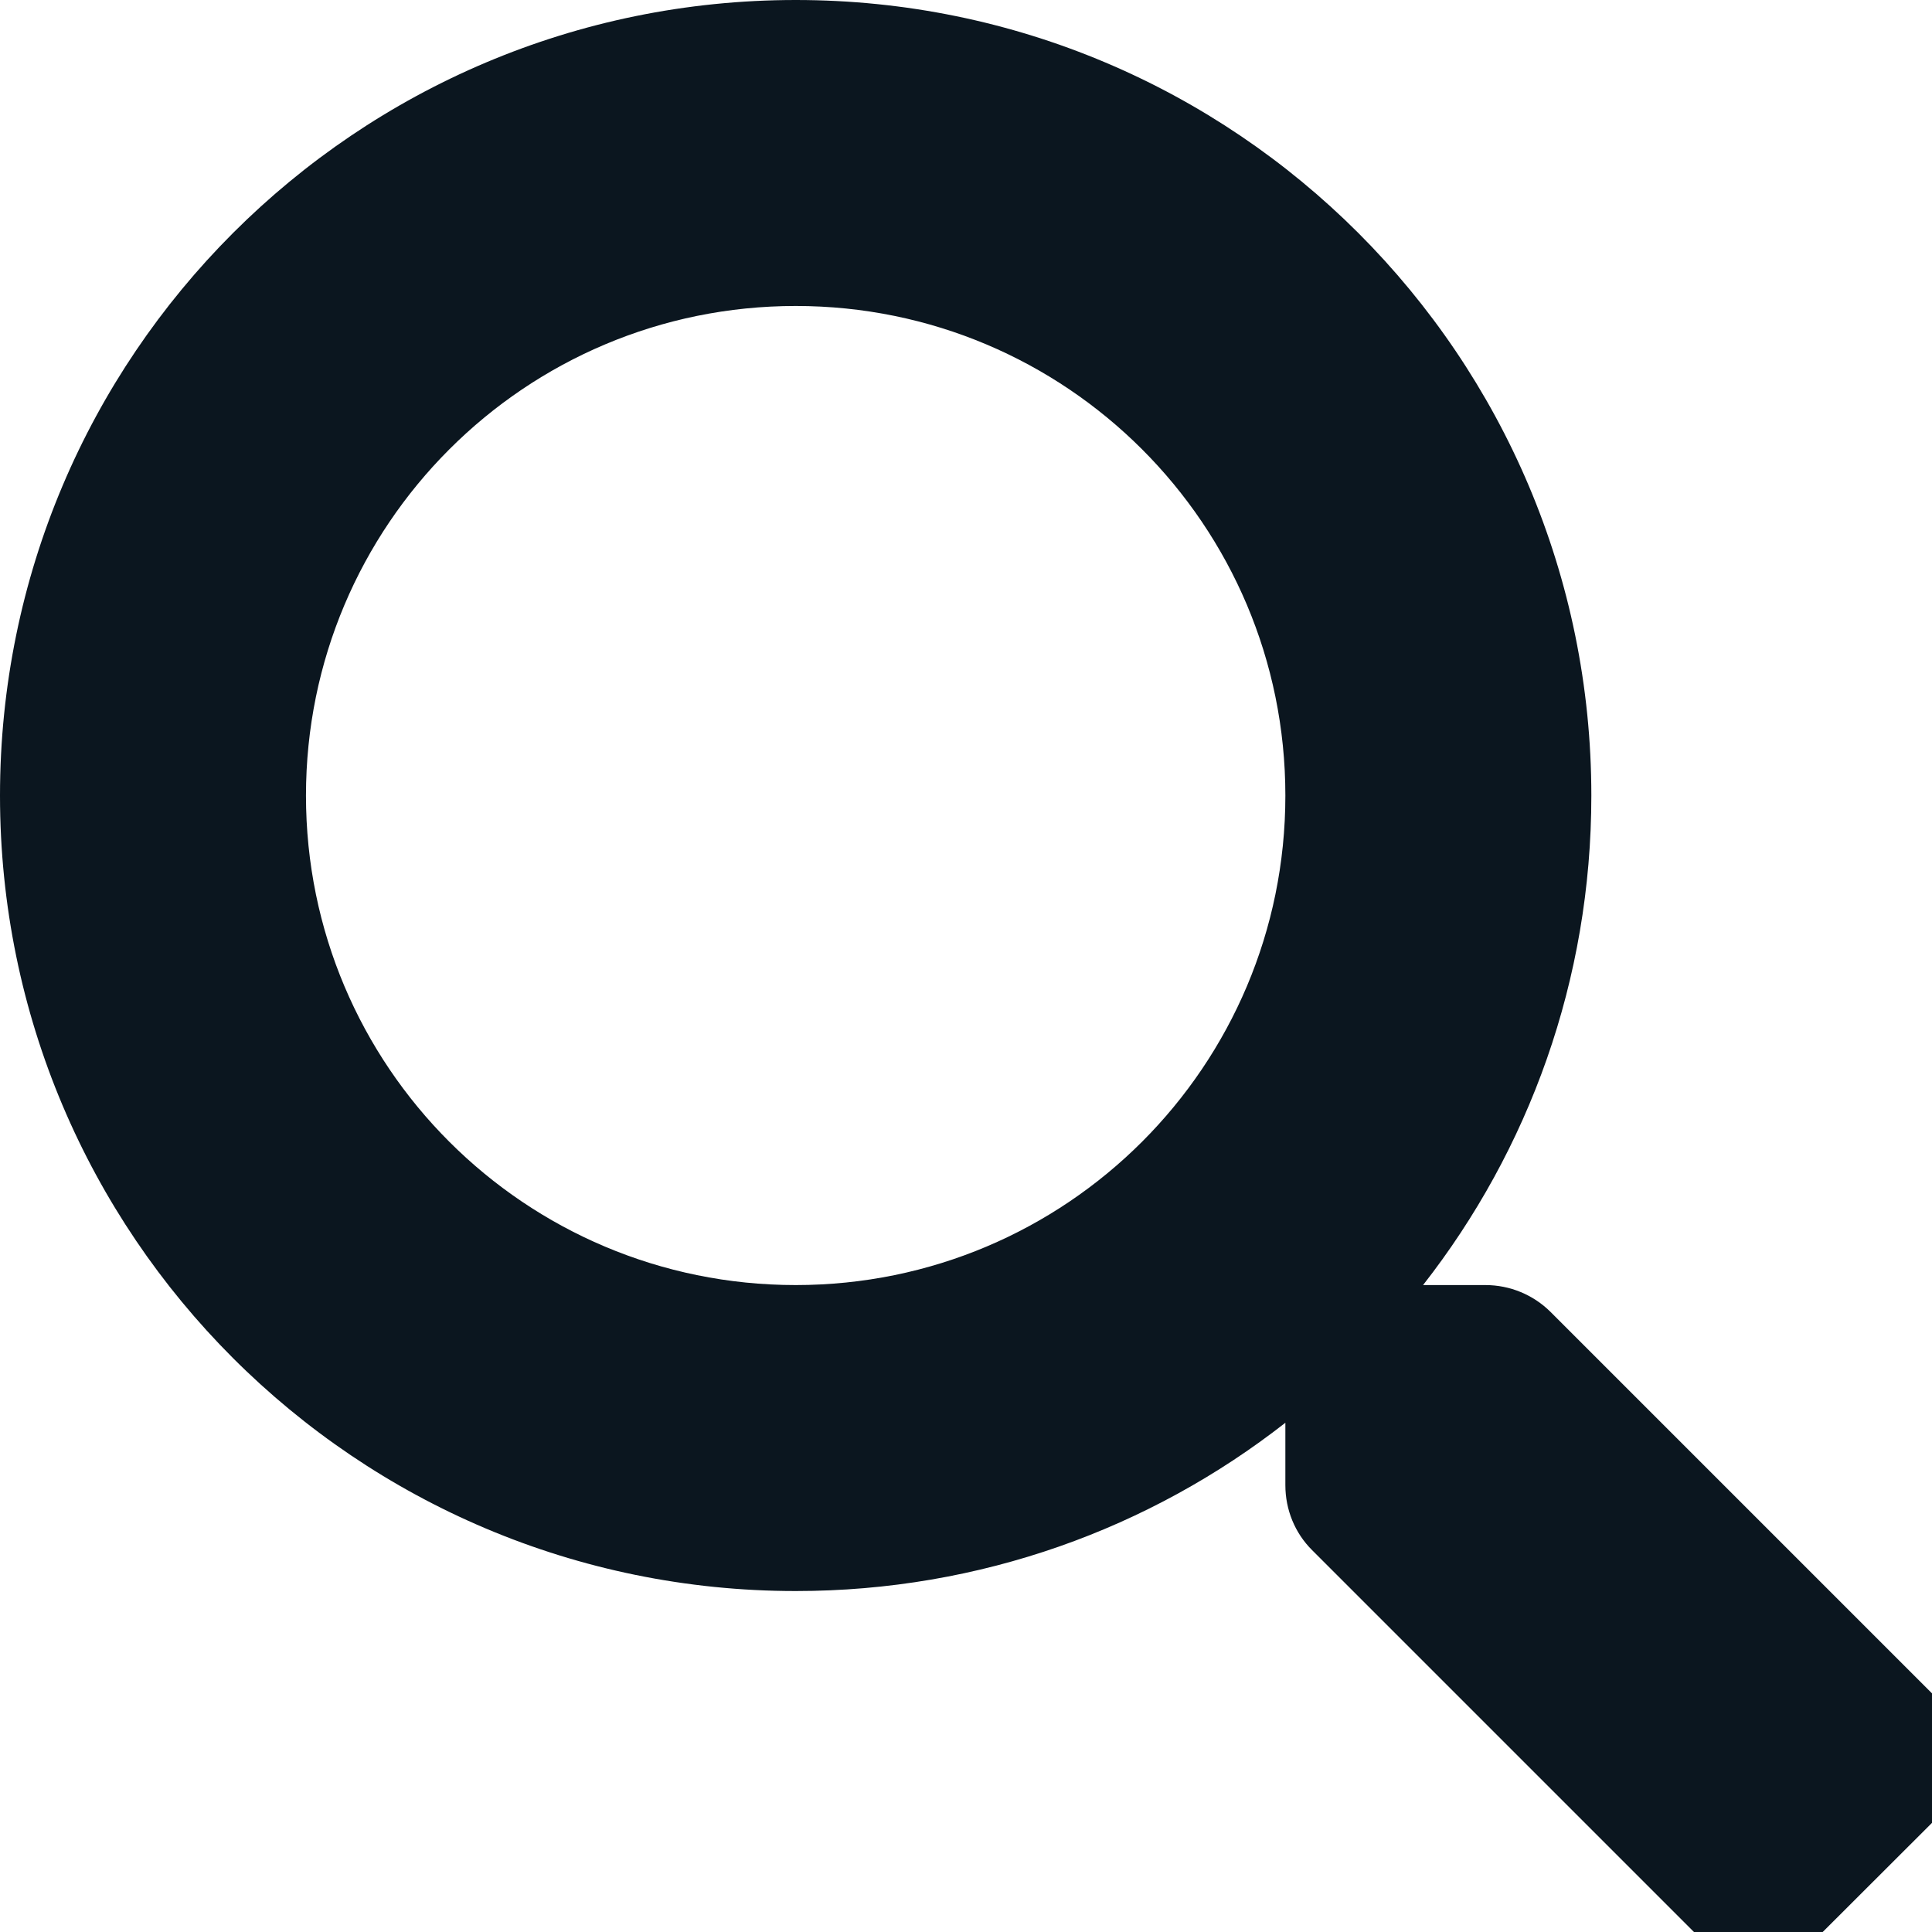
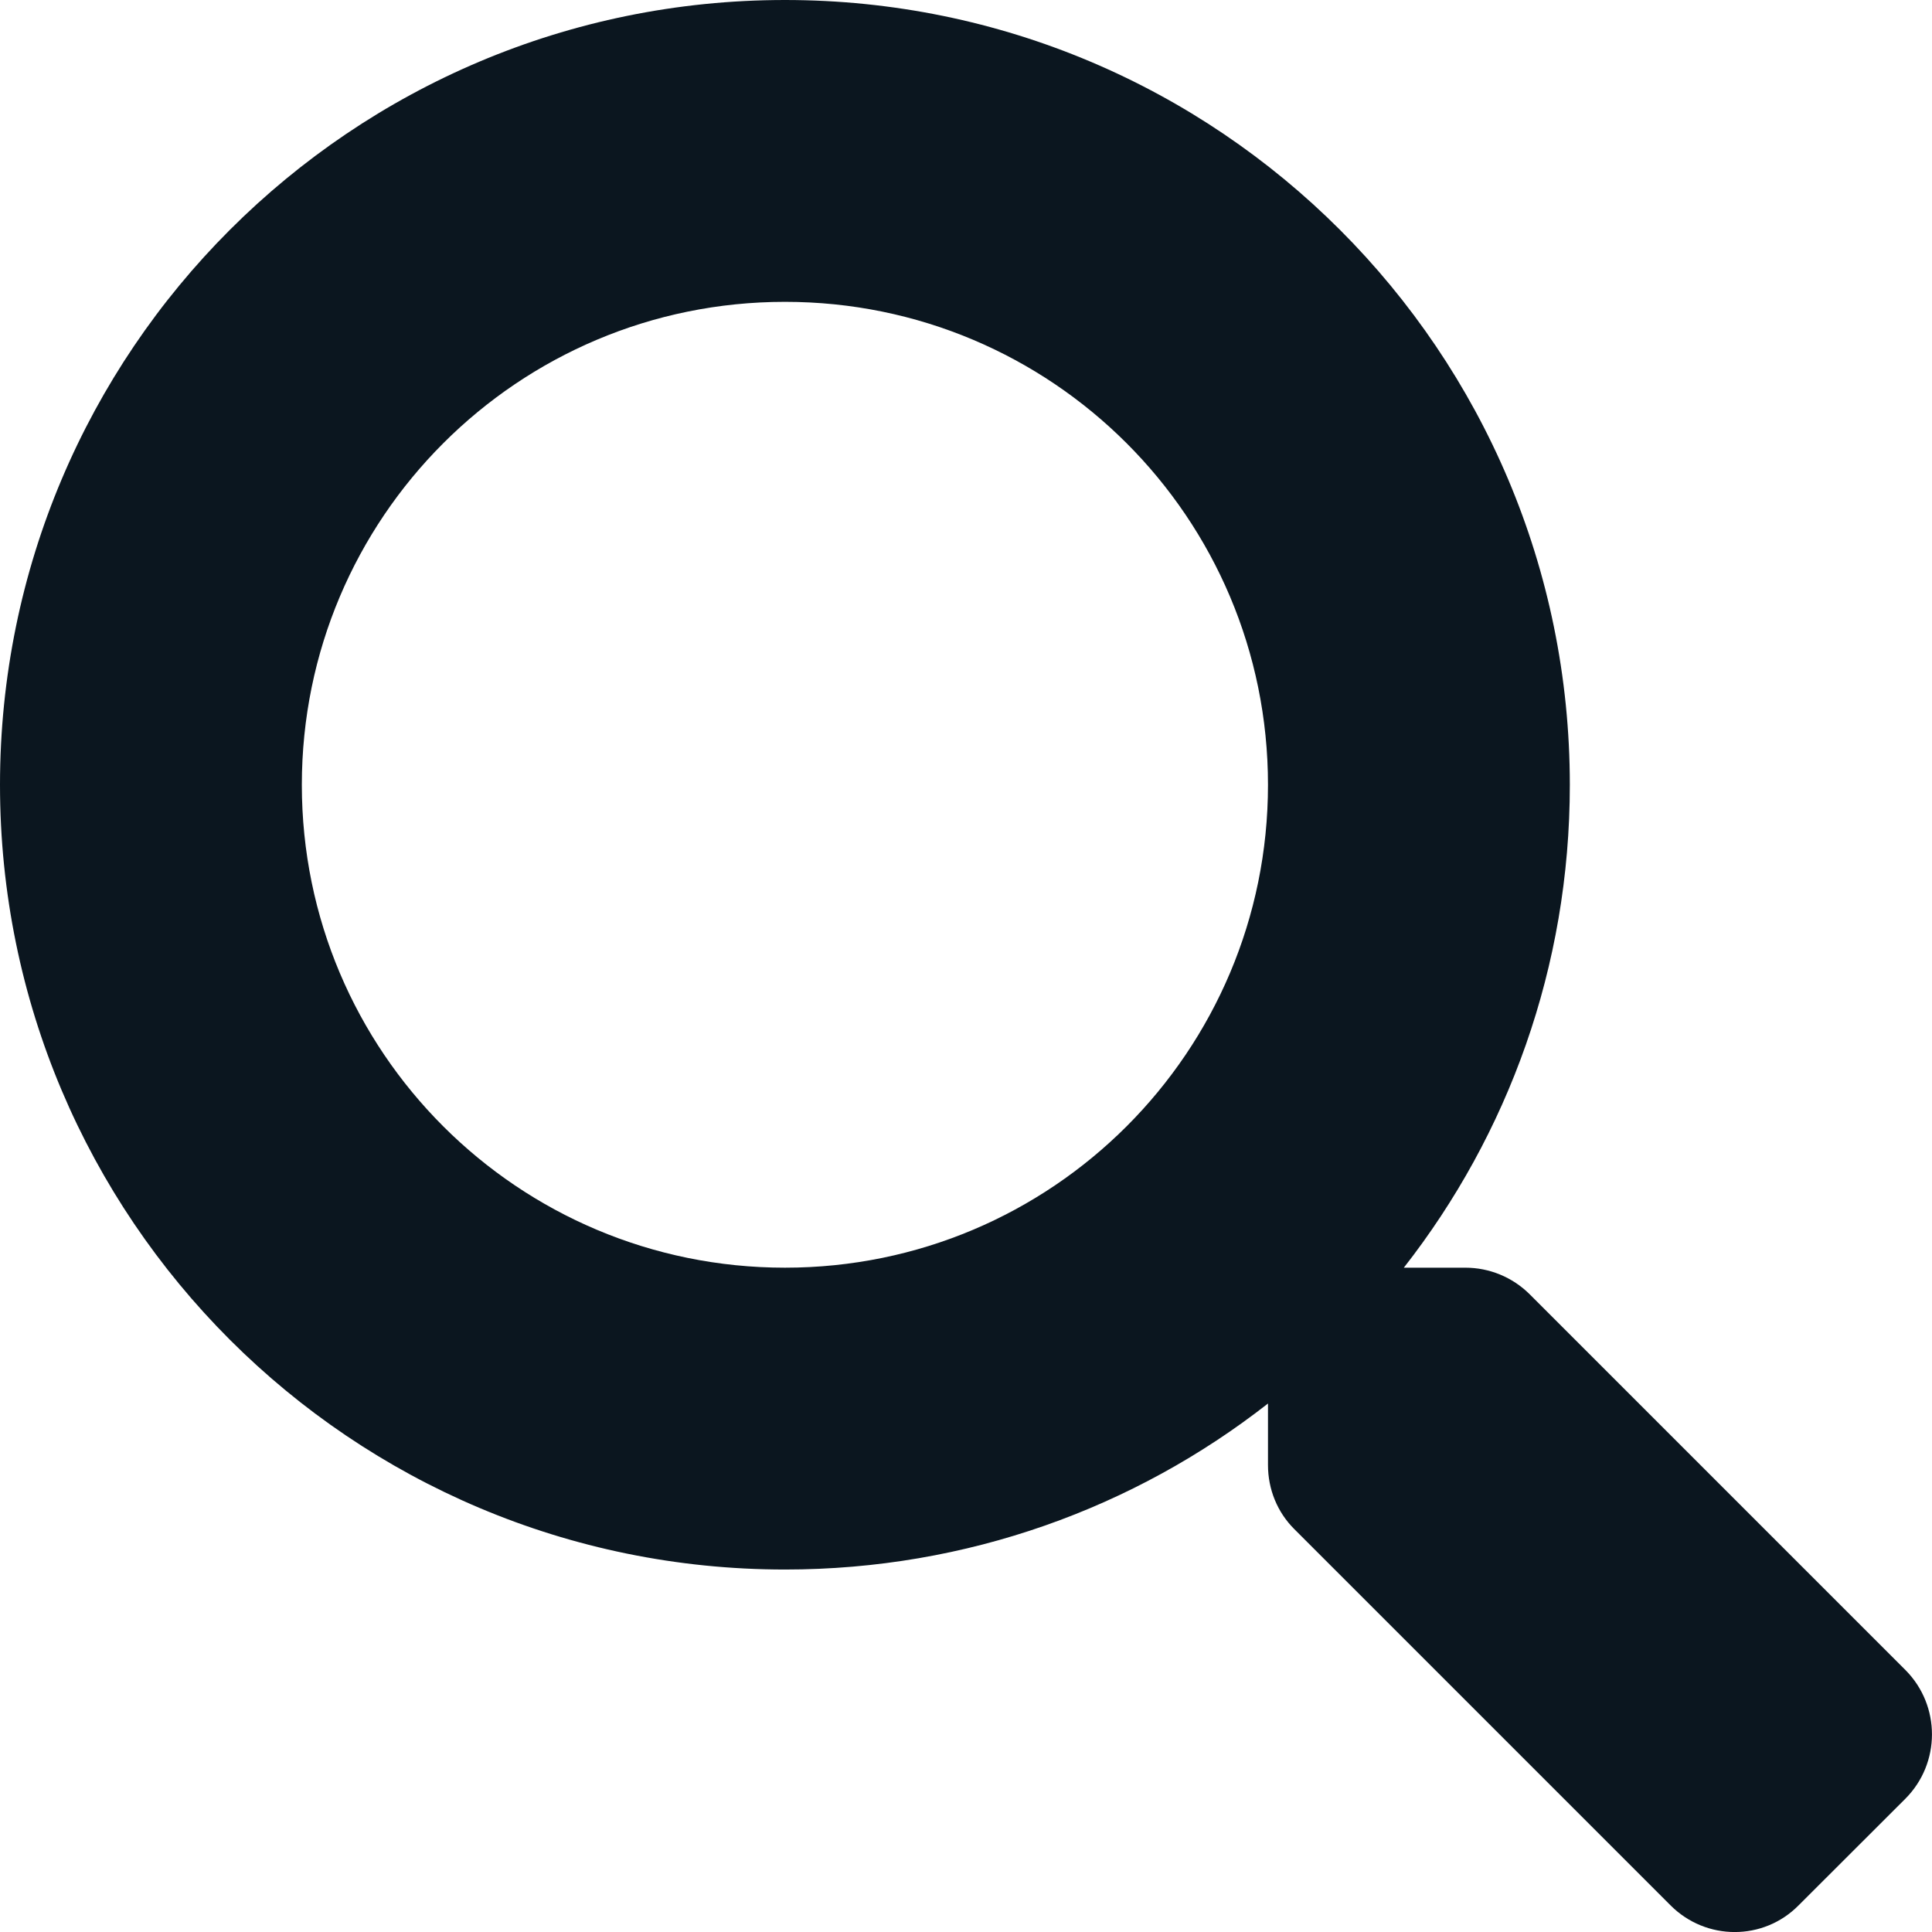
- <svg>
+ <svg xmlns="http://www.w3.org/2000/svg" width="13px" height="13px" viewBox="0 0 13 13" version="1.1">
  <g id="Page-1" stroke="none" stroke-width="1" fill="none" fill-rule="evenodd">
    <g id="Festivalliste---Sprint-1" transform="translate(-344, -76)" fill="#0B161F" fill-rule="nonzero">
      <g id="Group" transform="translate(8, 65)">
        <g id="search-solid-copy-2" transform="translate(336, 11)">
          <path d="M12.823,11.239 L10.292,8.708 C10.177,8.594 10.022,8.53 9.86,8.53 L9.446,8.53 C10.147,7.634 10.563,6.507 10.563,5.281 C10.563,2.364 8.199,0 5.282,0 C2.364,0 0,2.364 0,5.281 C0,8.198 2.364,10.561 5.282,10.561 C6.508,10.561 7.636,10.145 8.532,9.444 L8.532,9.858 C8.532,10.021 8.595,10.176 8.71,10.29 L11.241,12.821 C11.48,13.06 11.866,13.06 12.102,12.821 L12.821,12.103 C13.059,11.864 13.059,11.478 12.823,11.239 Z M5.282,8.53 C3.486,8.53 2.031,7.078 2.031,5.281 C2.031,3.486 3.484,2.031 5.282,2.031 C7.077,2.031 8.532,3.483 8.532,5.281 C8.532,7.076 7.079,8.53 5.282,8.53 Z" id="Shape" />
        </g>
      </g>
    </g>
  </g>
</svg>
